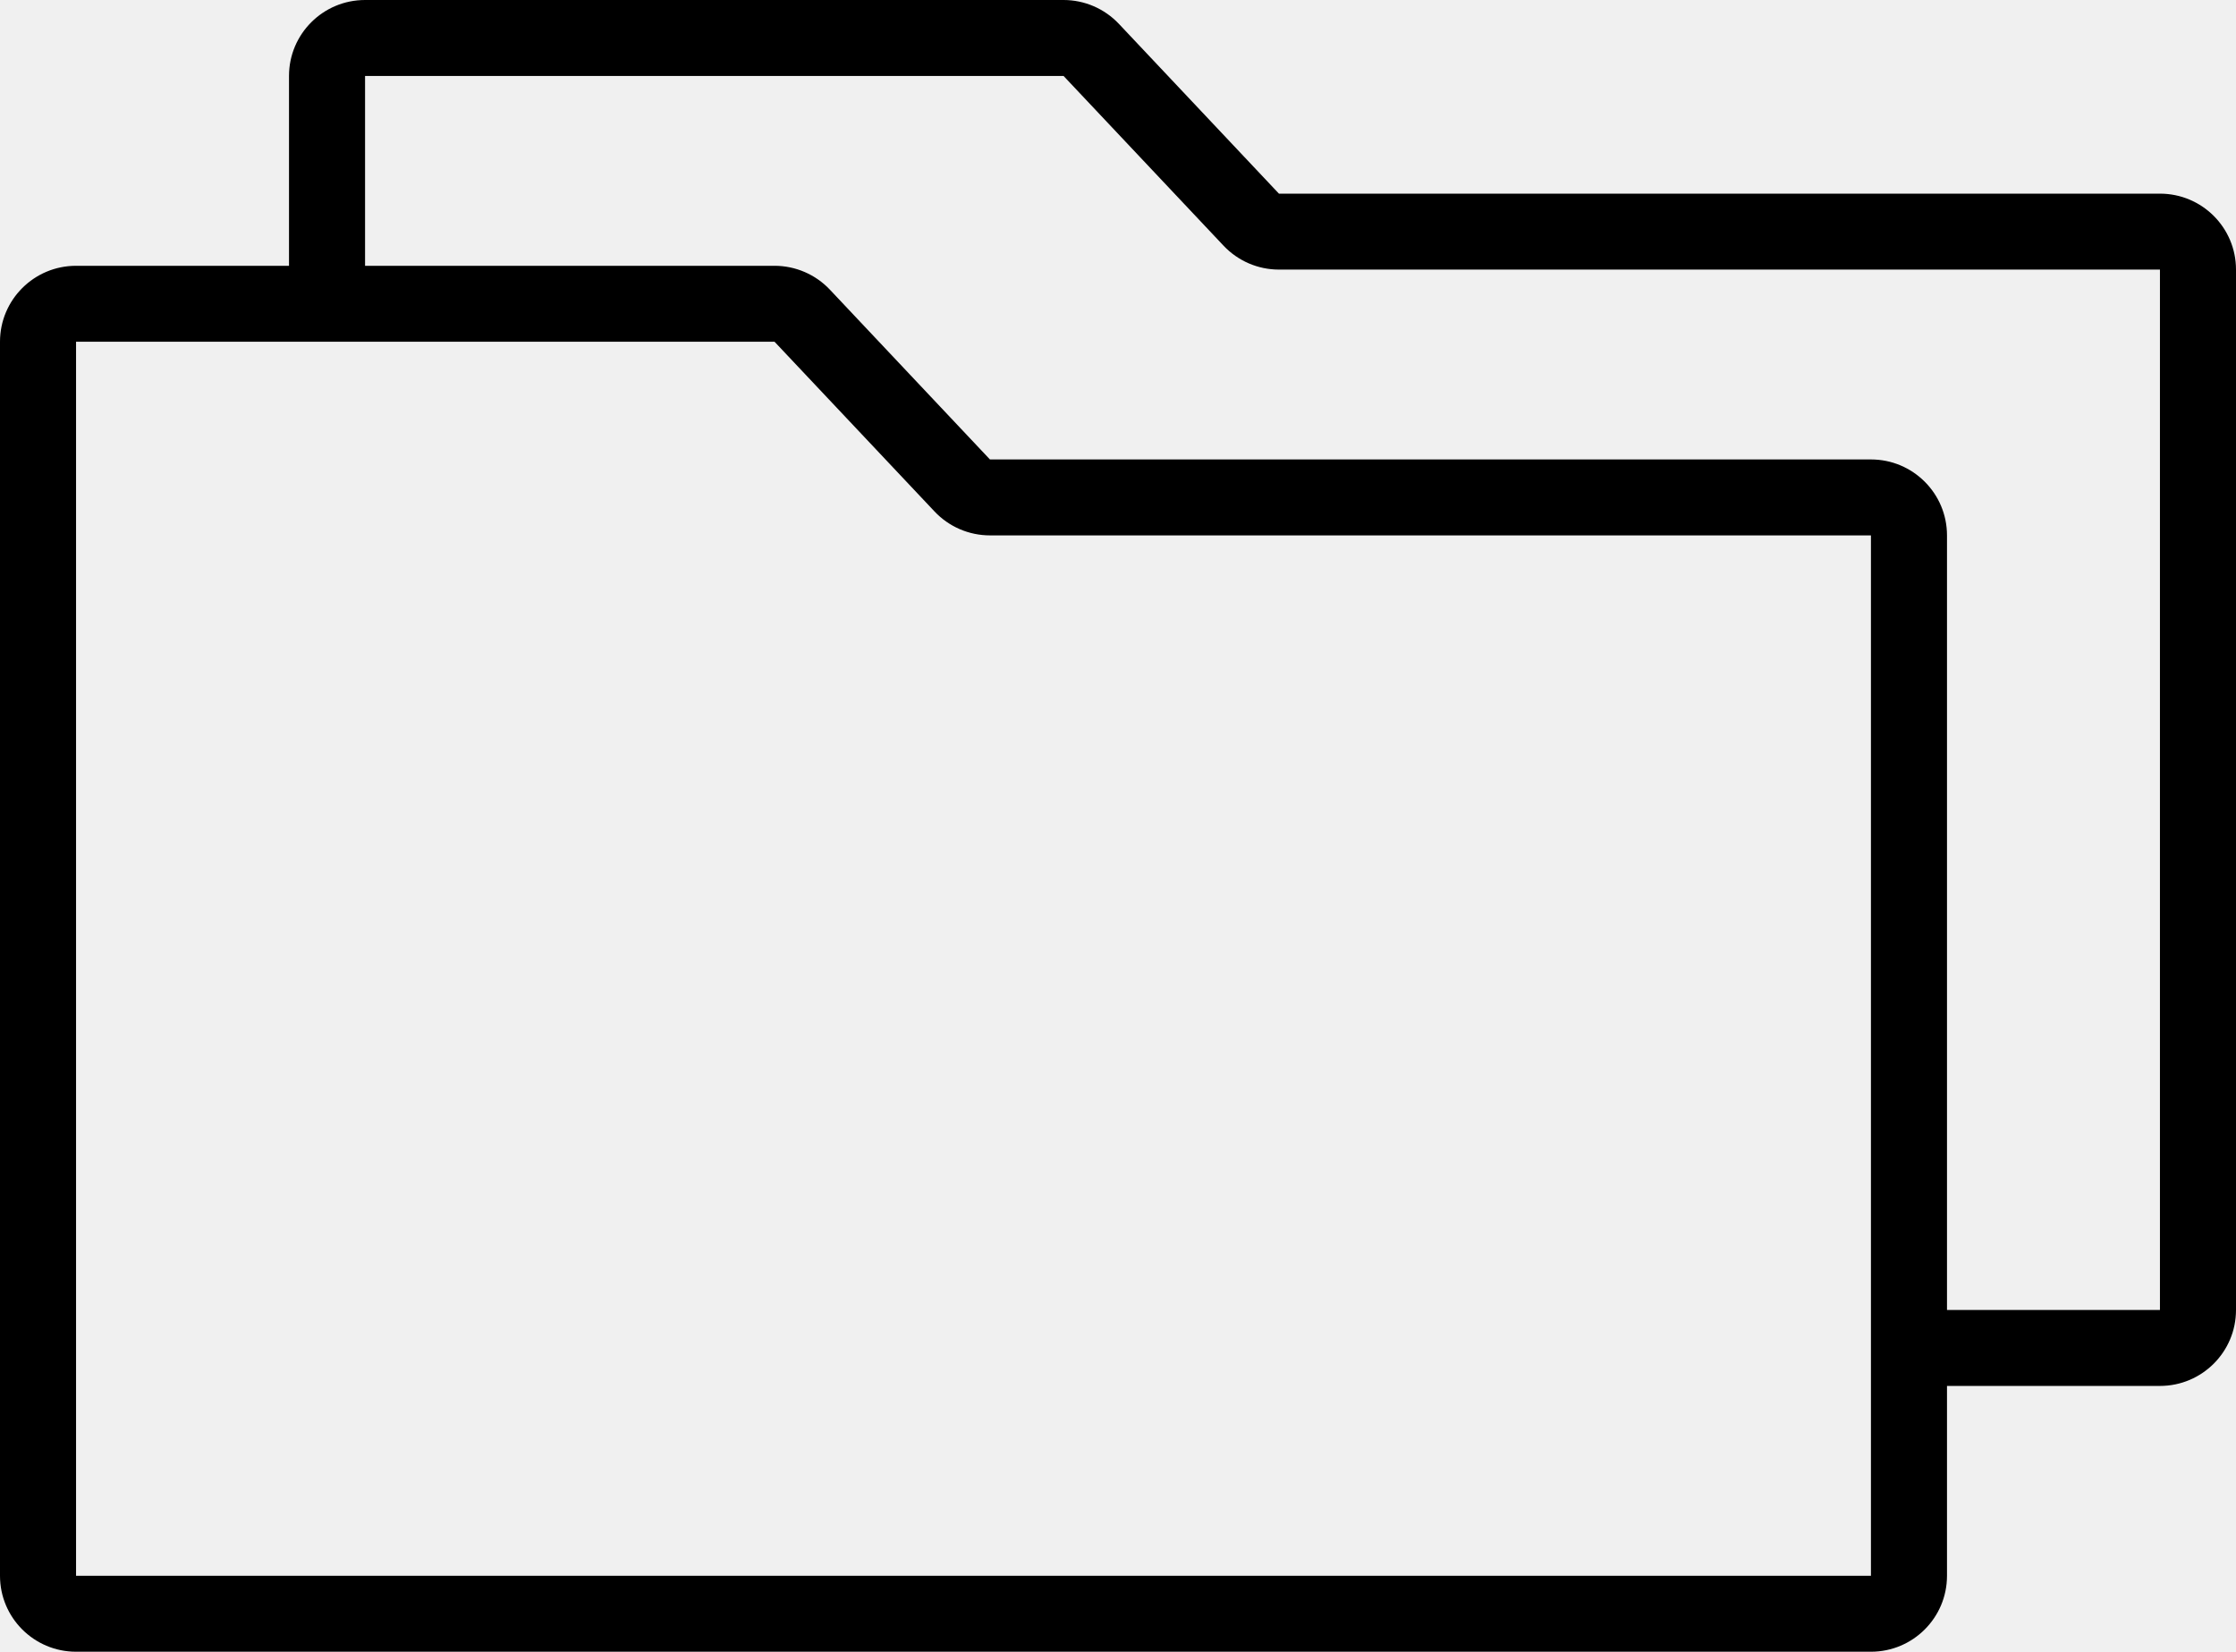
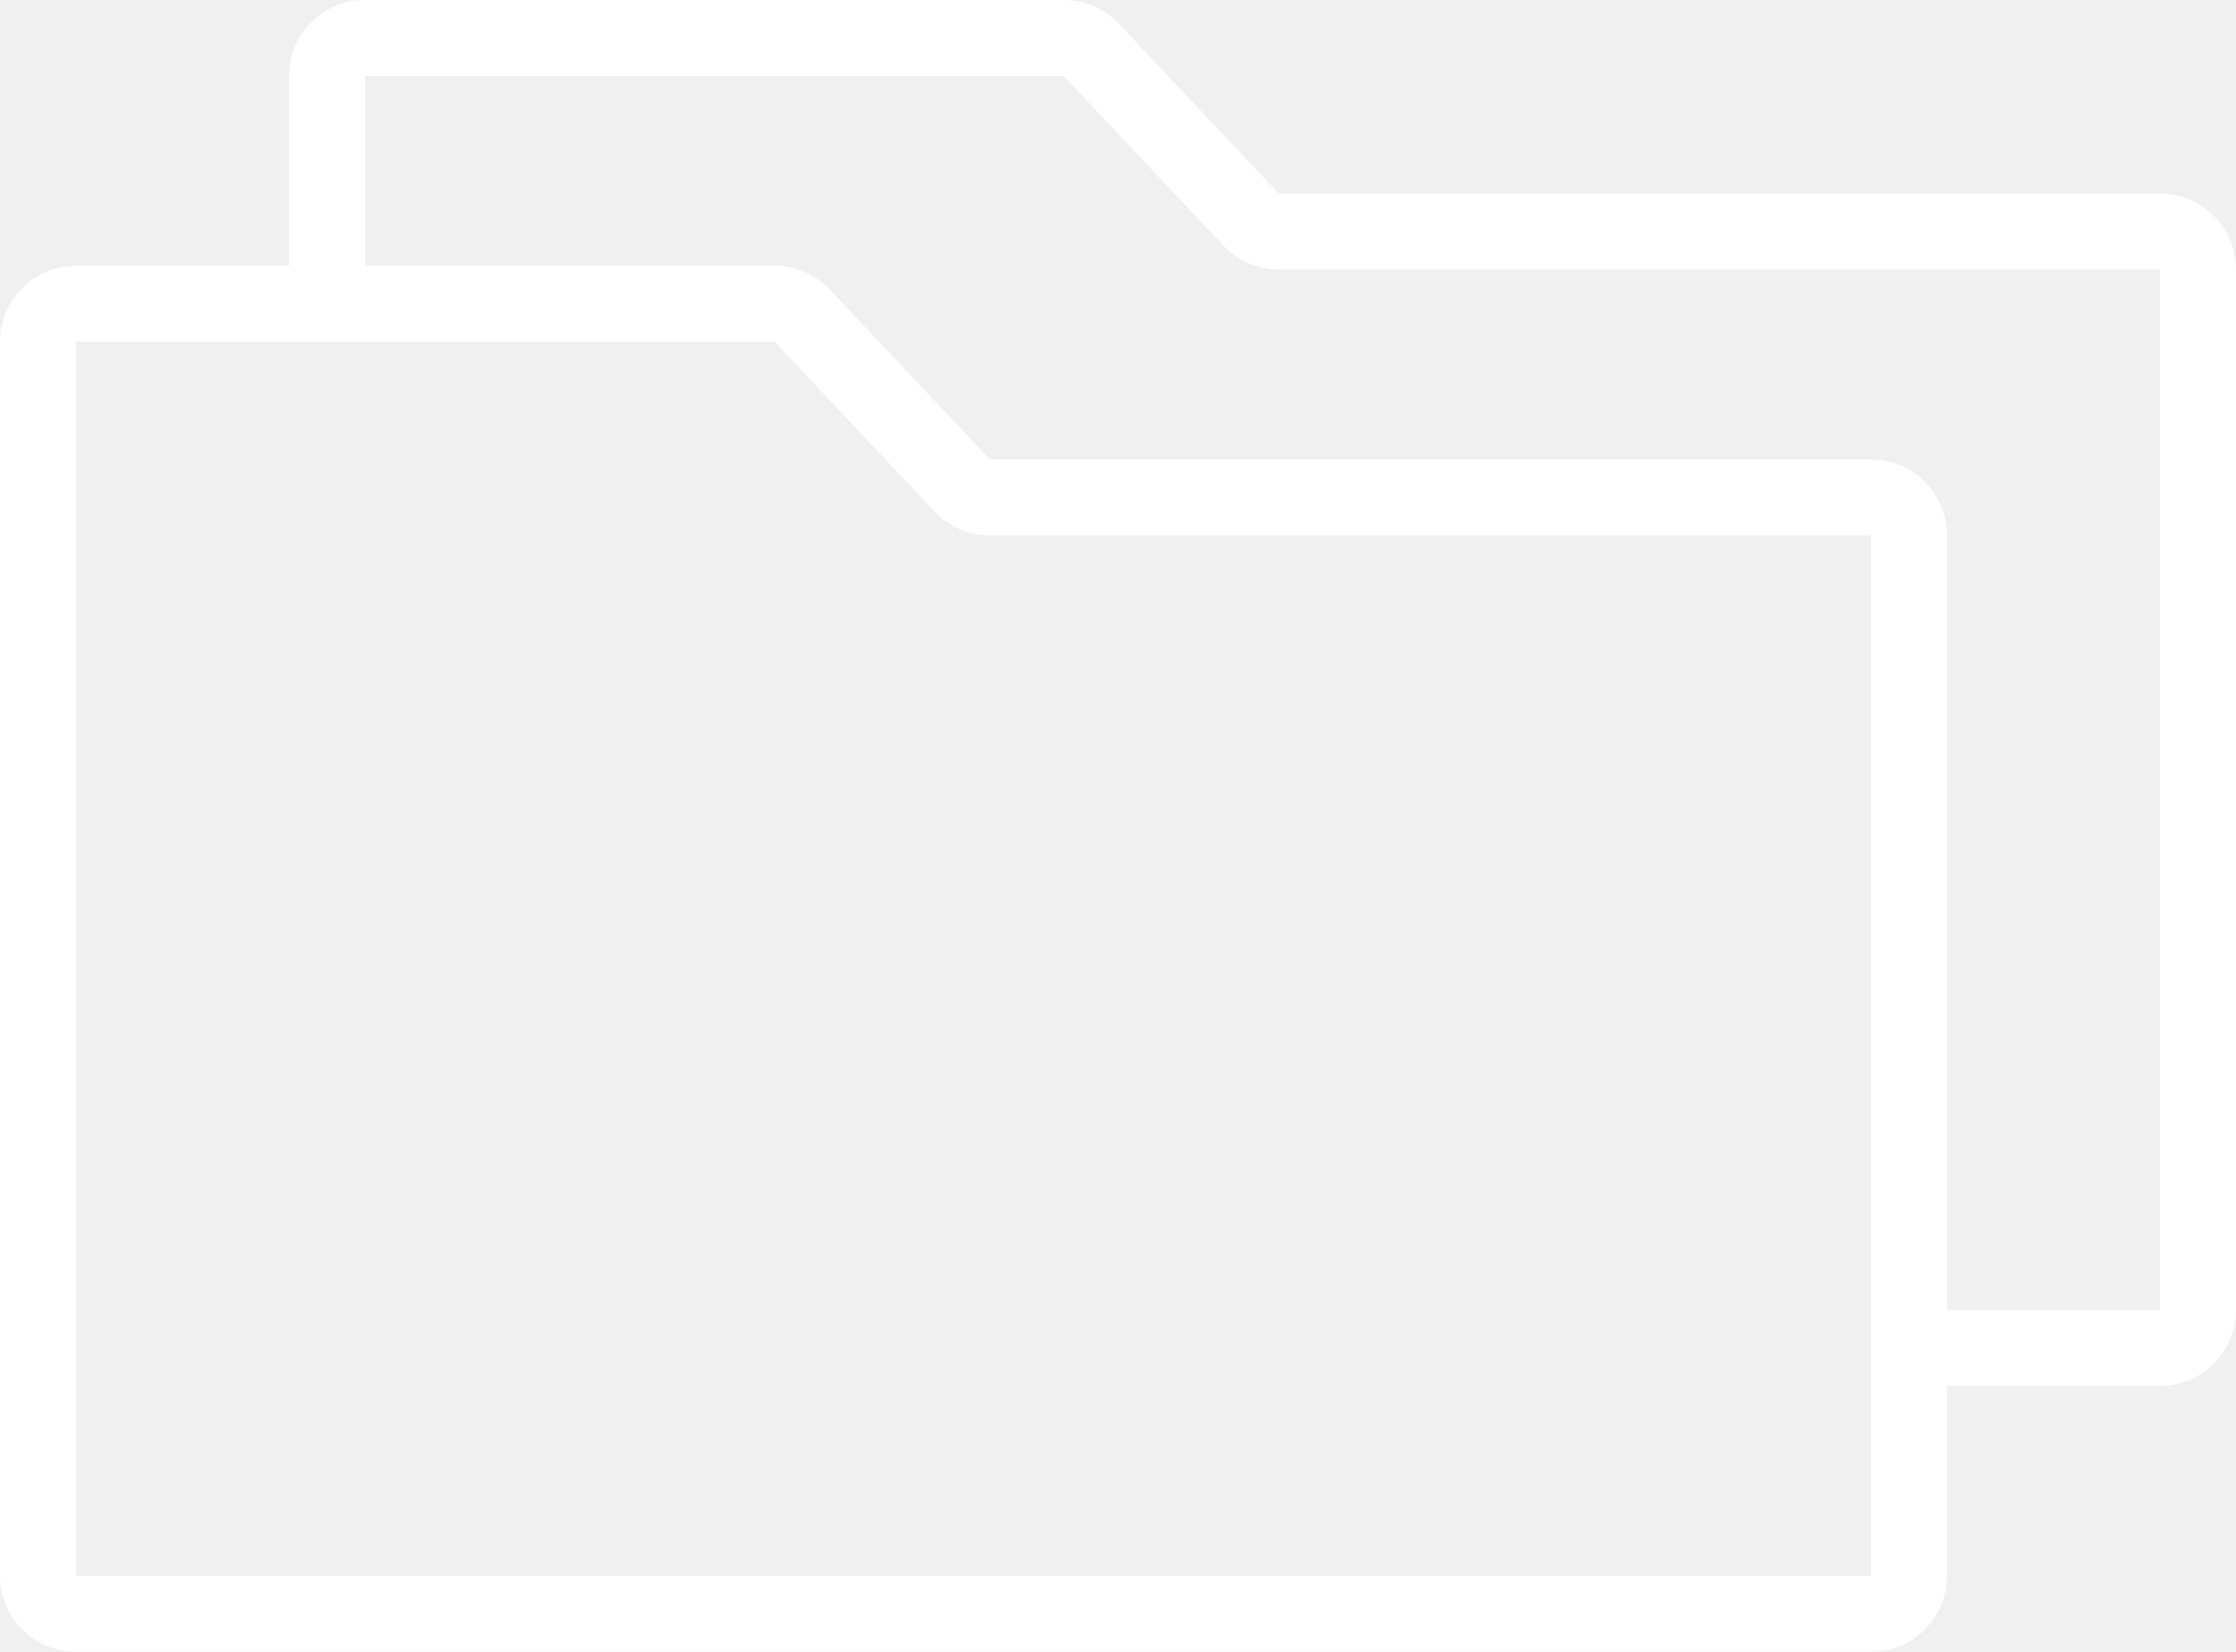
<svg xmlns="http://www.w3.org/2000/svg" width="287" height="212" viewBox="0 0 287 212" fill="none">
-   <path fill-rule="evenodd" clip-rule="evenodd" d="M37.095 9.747C37.095 4.364 41.466 0 46.857 0H136.51C139.202 0 141.774 1.11 143.619 3.067L164.157 24.855H277.238C282.629 24.855 287 29.219 287 34.602V168.138C287 173.521 282.629 177.885 277.238 177.885H249.905V202.253C249.905 207.636 245.534 212 240.143 212H9.762C4.371 212 0 207.636 0 202.253V43.862C0 38.479 4.371 34.115 9.762 34.115H37.095V9.747ZM46.857 34.115H99.415C102.107 34.115 104.679 35.225 106.523 37.182L127.061 58.97H240.143C245.534 58.97 249.905 63.334 249.905 68.717V168.138H277.238V34.602H164.157C161.465 34.602 158.893 33.493 157.048 31.535L136.51 9.747H46.857V34.115ZM99.415 43.862H9.762V202.253H240.143V68.717H127.061C124.37 68.717 121.797 67.608 119.953 65.65L99.415 43.862Z" fill="black" />
+   <path fill-rule="evenodd" clip-rule="evenodd" d="M37.095 9.747C37.095 4.364 41.466 0 46.857 0H136.51C139.202 0 141.774 1.11 143.619 3.067L164.157 24.855H277.238C282.629 24.855 287 29.219 287 34.602V168.138C287 173.521 282.629 177.885 277.238 177.885H249.905V202.253C249.905 207.636 245.534 212 240.143 212H9.762C4.371 212 0 207.636 0 202.253V43.862C0 38.479 4.371 34.115 9.762 34.115H37.095V9.747ZM46.857 34.115H99.415C102.107 34.115 104.679 35.225 106.523 37.182L127.061 58.97H240.143C245.534 58.97 249.905 63.334 249.905 68.717V168.138H277.238V34.602H164.157C161.465 34.602 158.893 33.493 157.048 31.535L136.51 9.747H46.857V34.115ZM99.415 43.862H9.762V202.253H240.143V68.717H127.061C124.37 68.717 121.797 67.608 119.953 65.65L99.415 43.862Z" fill="white" />
</svg>
